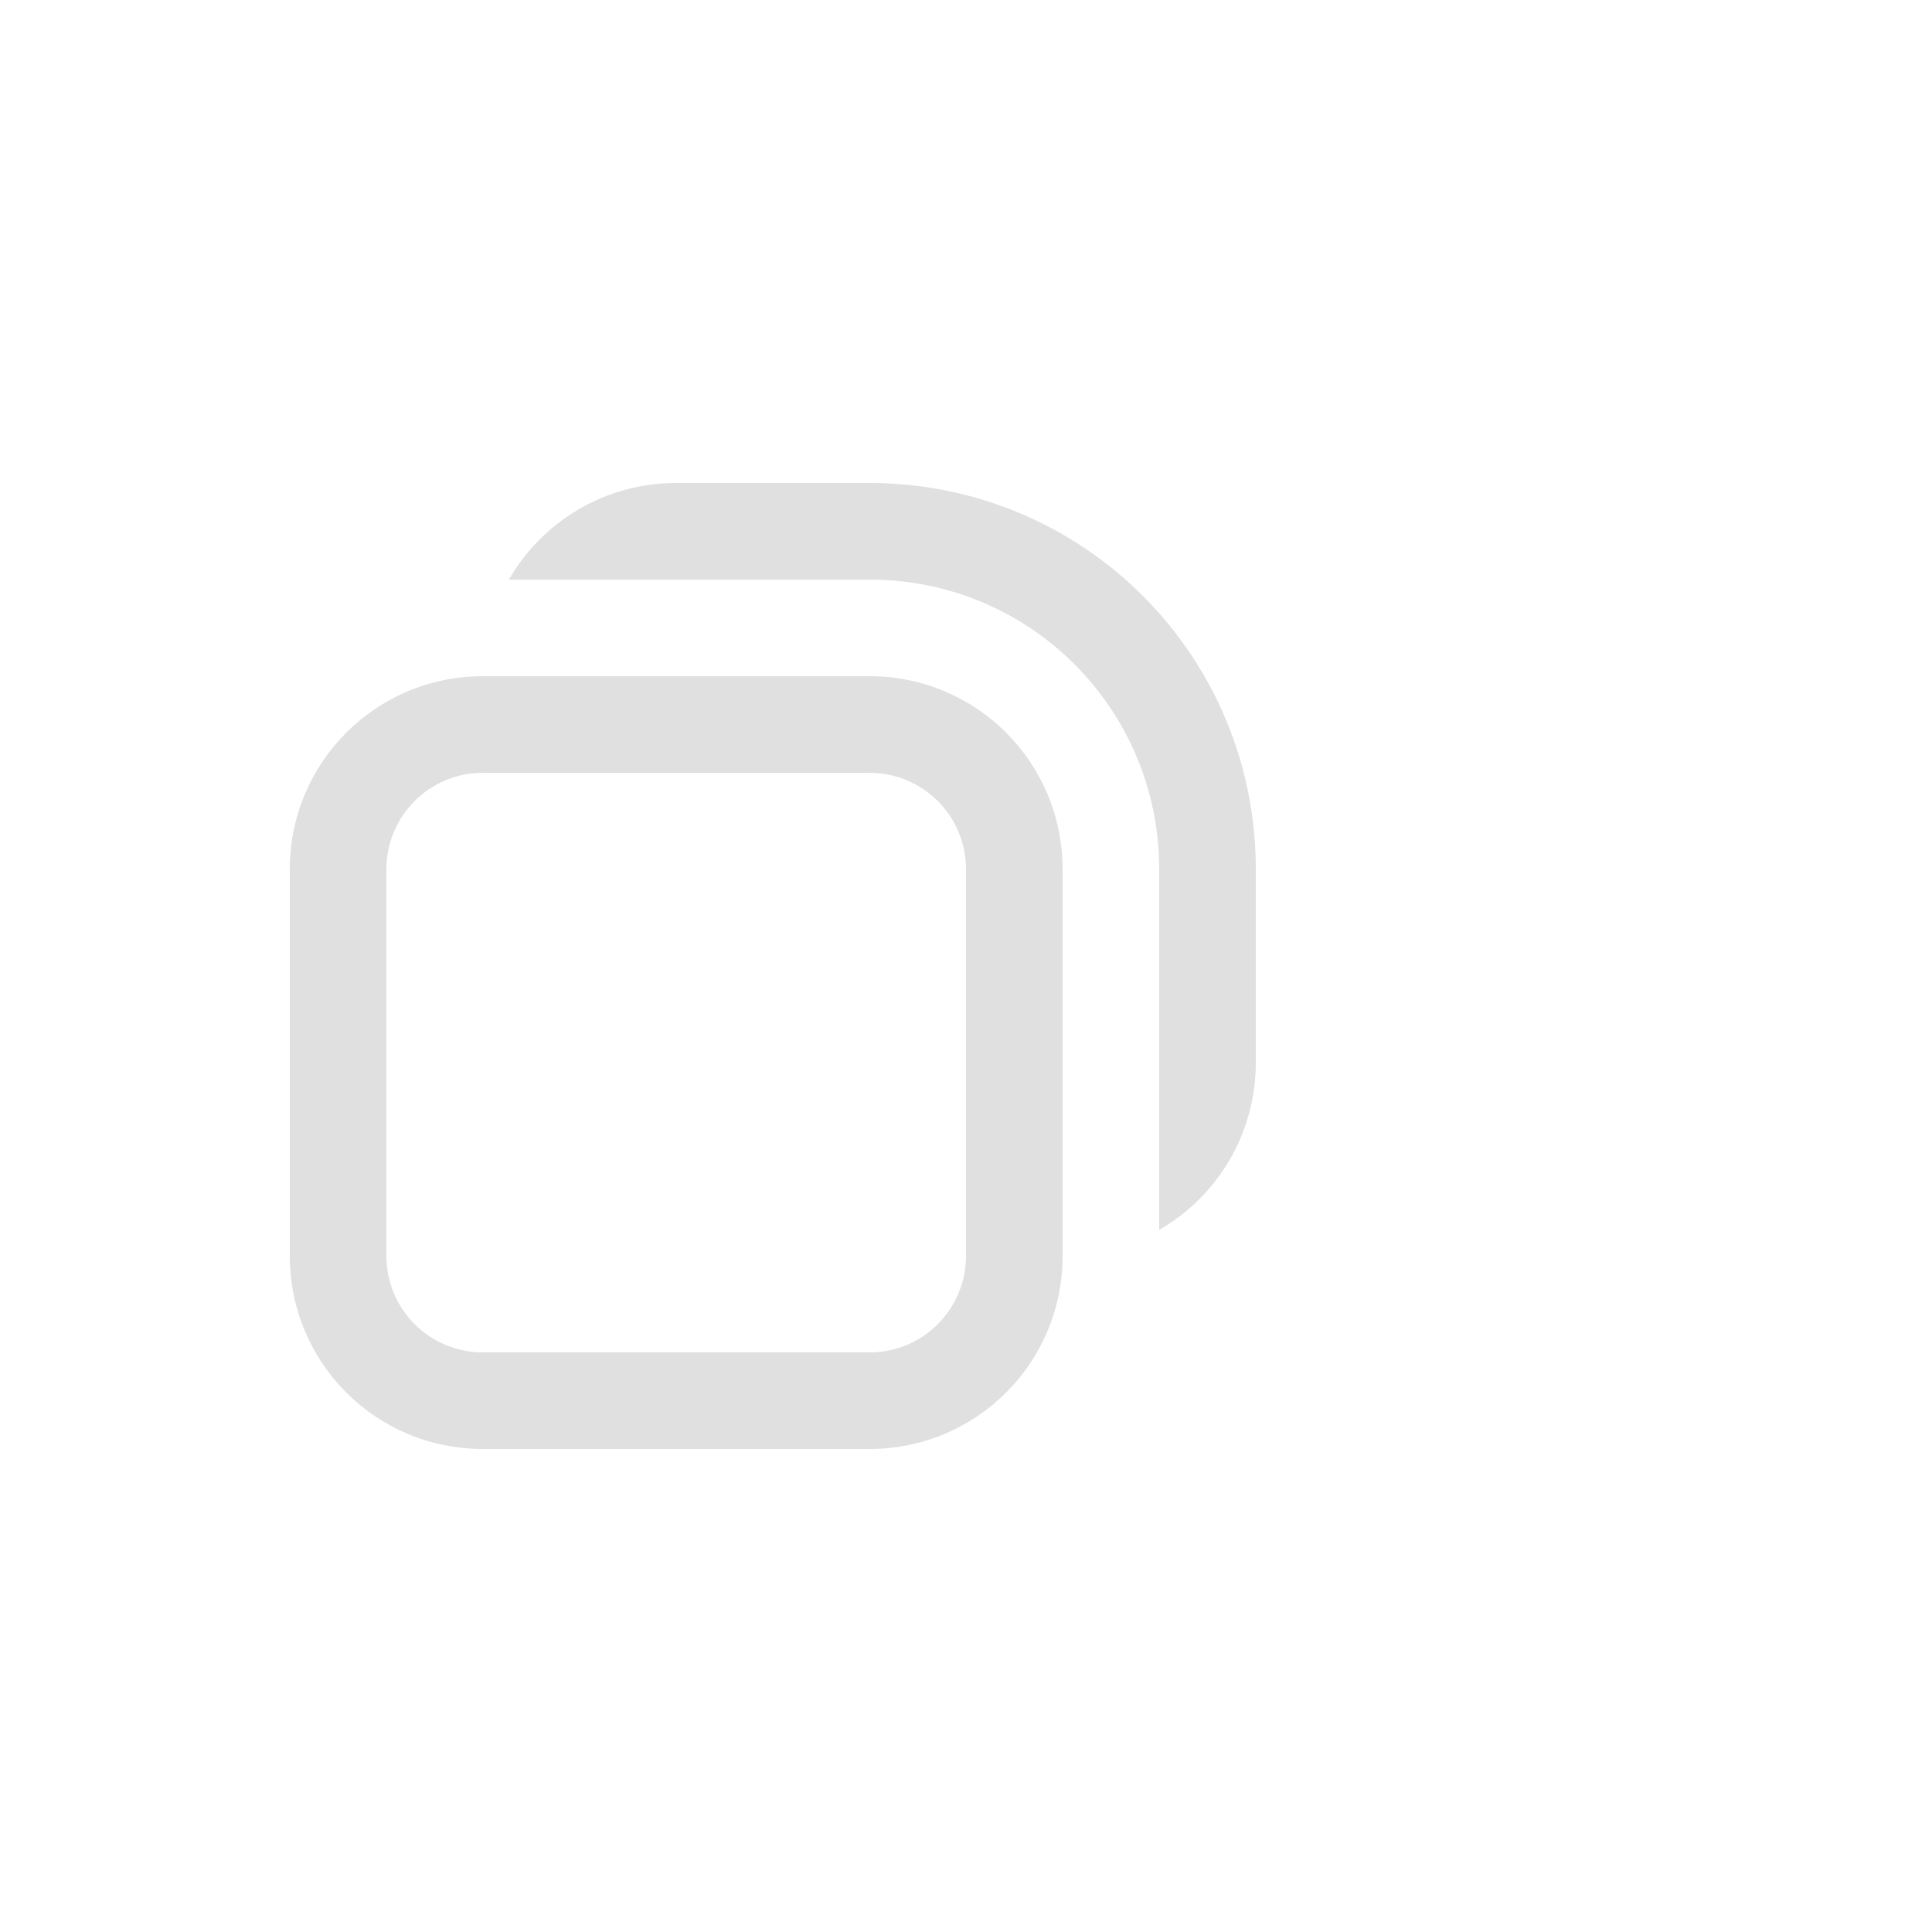
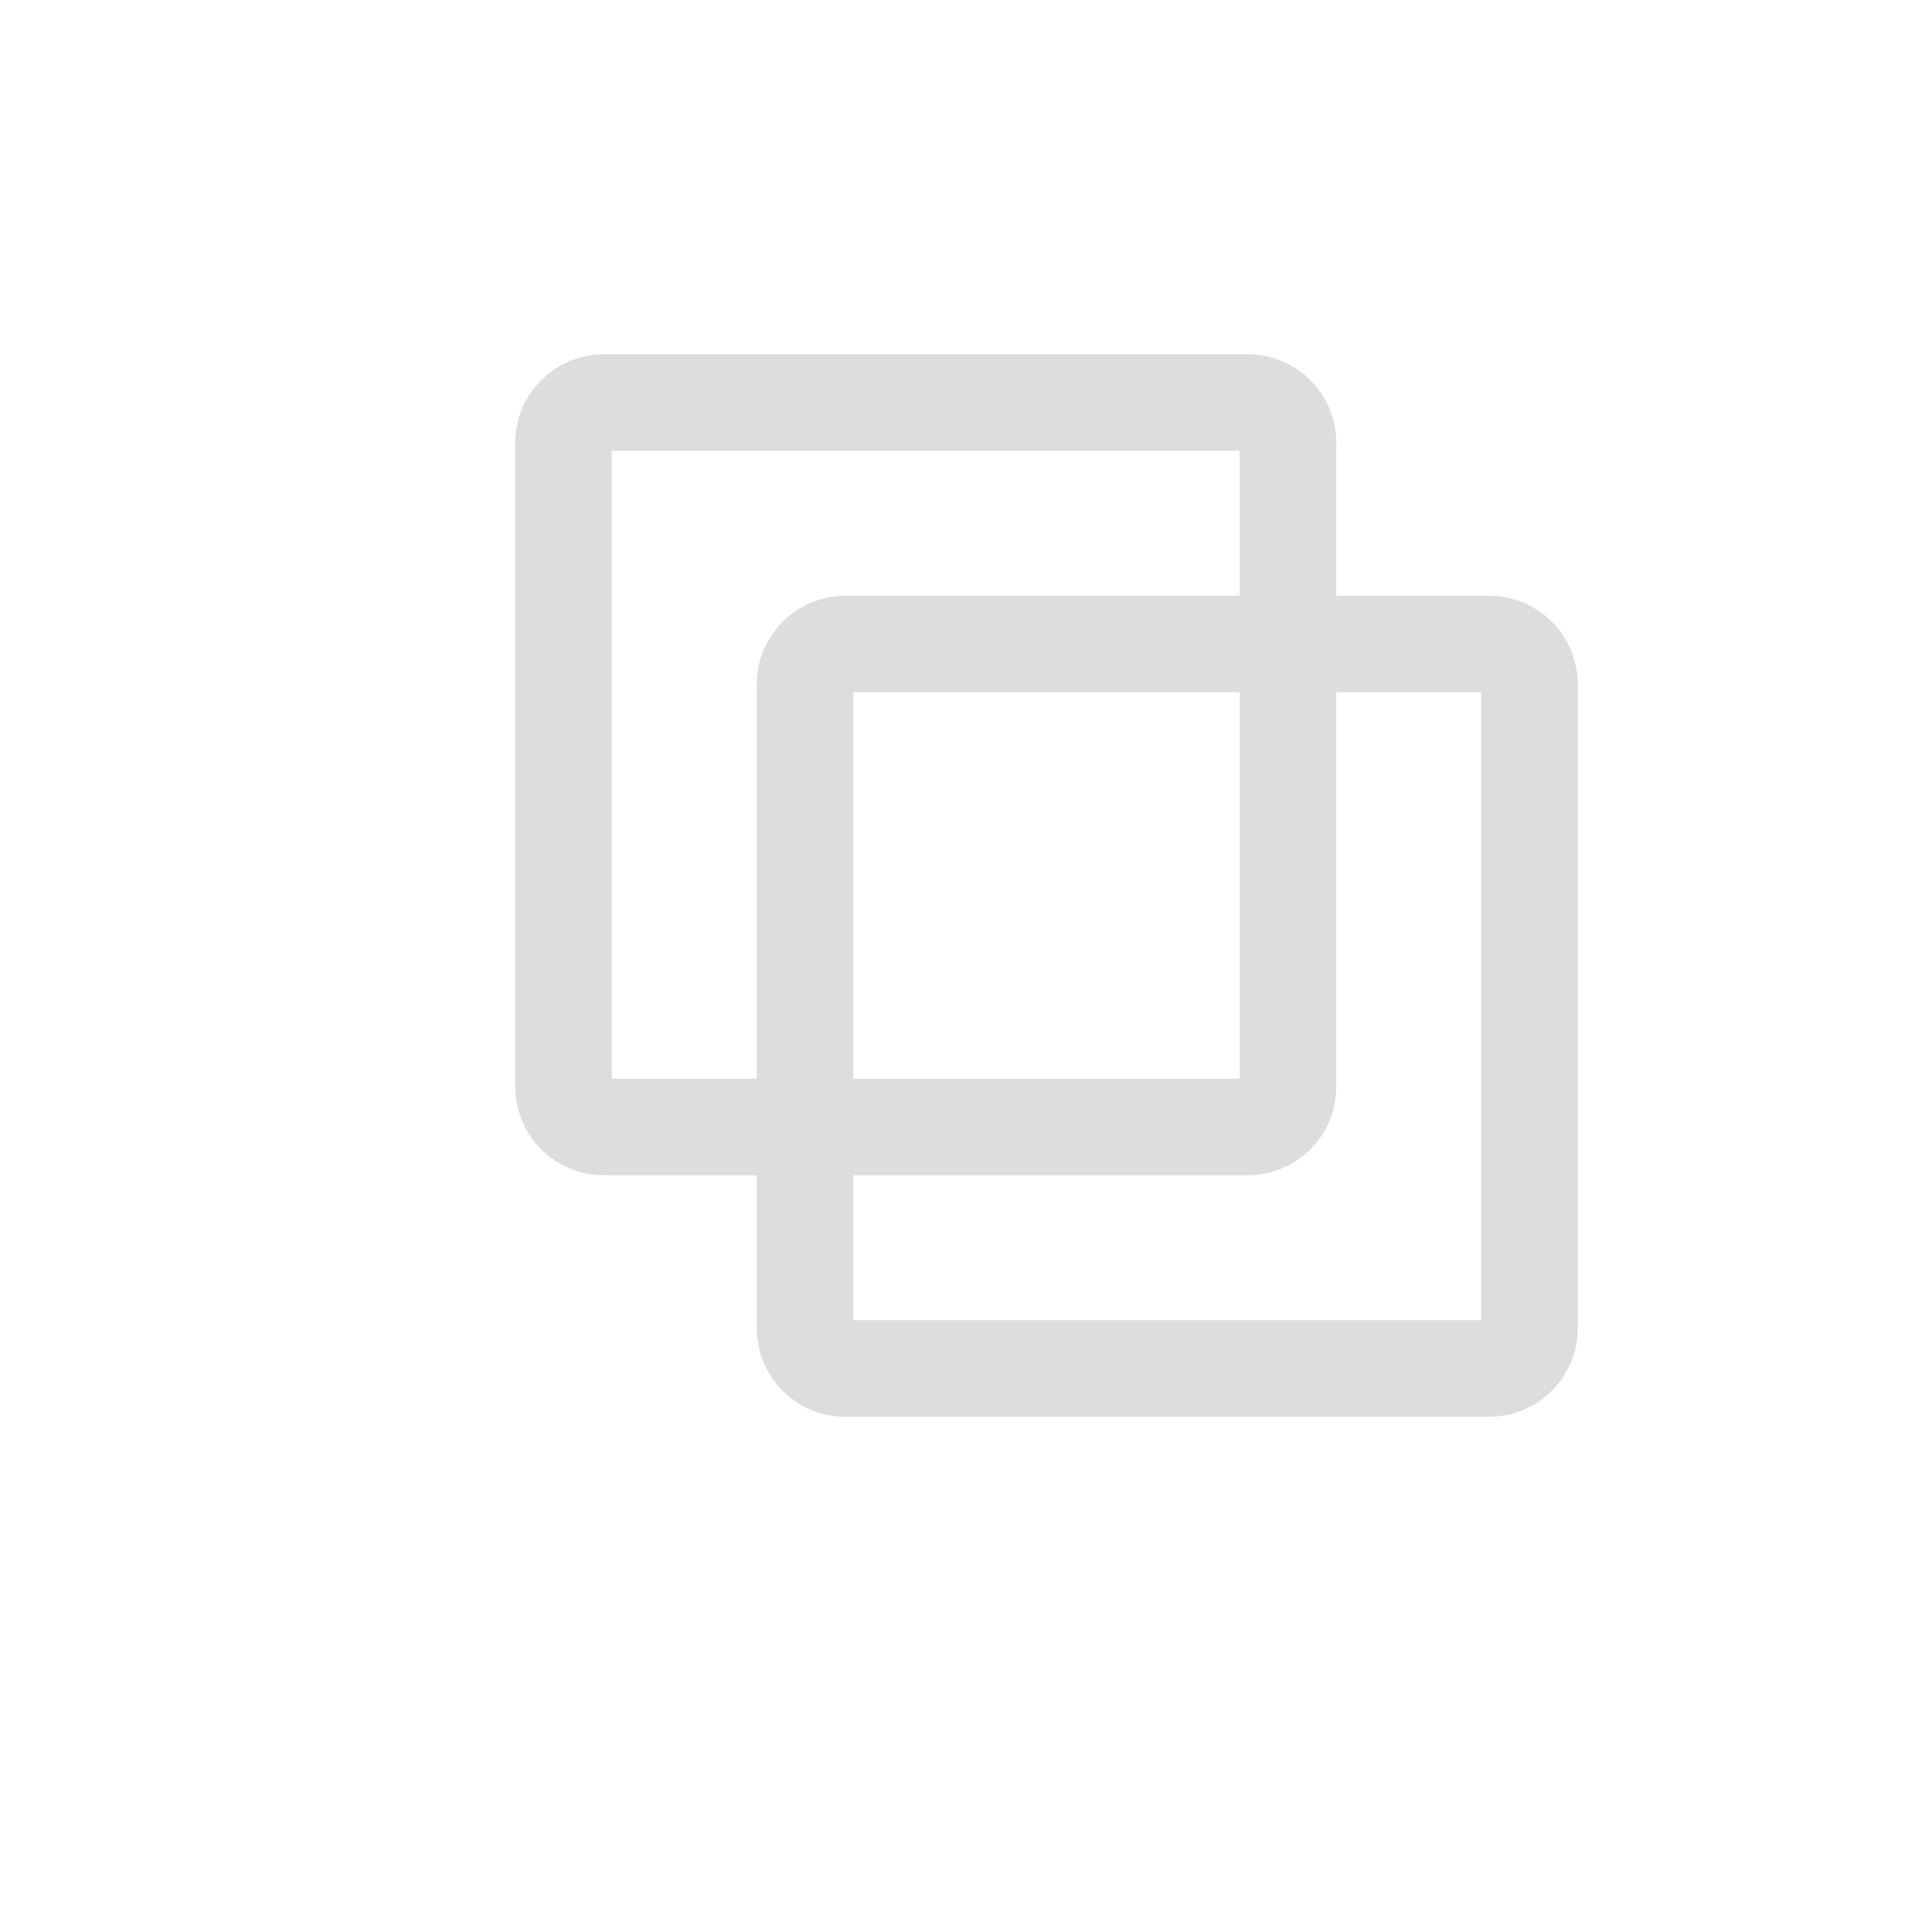
- <svg xmlns="http://www.w3.org/2000/svg" width="20" height="20" viewBox="0 -2 20 20" version="1.1" id="svg5">
-   <defs id="defs2">
-     <style id="current-color-scheme" type="text/css">
-       .ColorScheme-Text { color:#E0E0E0; }
-     </style>
-   </defs>
-   <path id="rect1770" style="fill:#E0E0E0;stroke-width:2;stroke-linecap:round;stroke-linejoin:round" class="ColorScheme-Text" d="m7 3c-0.743 0-1.387 0.402-1.732 1h3.732c1.662 0 3 1.338 3 3v3.732c0.598-0.345 1-0.99 1-1.732v-2c0-2.216-1.784-4-4-4zm-2 2c-1.108 0-2 0.892-2 2v4c0 1.108 0.892 2 2 2h4c1.108 0 2-0.892 2-2v-4c0-1.108-0.892-2-2-2zm0 1h4c0.554 0 1 0.446 1 1v4c0 0.554-0.446 1-1 1h-4c-0.554 0-1-0.446-1-1v-4c0-0.554 0.446-1 1-1z" />
+ <svg xmlns="http://www.w3.org/2000/svg" width="24" height="24" viewBox="0 0 24 24" stroke="#DDDDDD" stroke-width="1.2" stroke-linecap="round" stroke-linejoin="round" fill="none">
+   <g id="SVGRepo_iconCarrier">
+     <rect x="7" y="5" width="9" height="9" rx="0.5" />
+     <rect x="10" y="8" width="9" height="9" rx="0.5" />
+   </g>
</svg>
